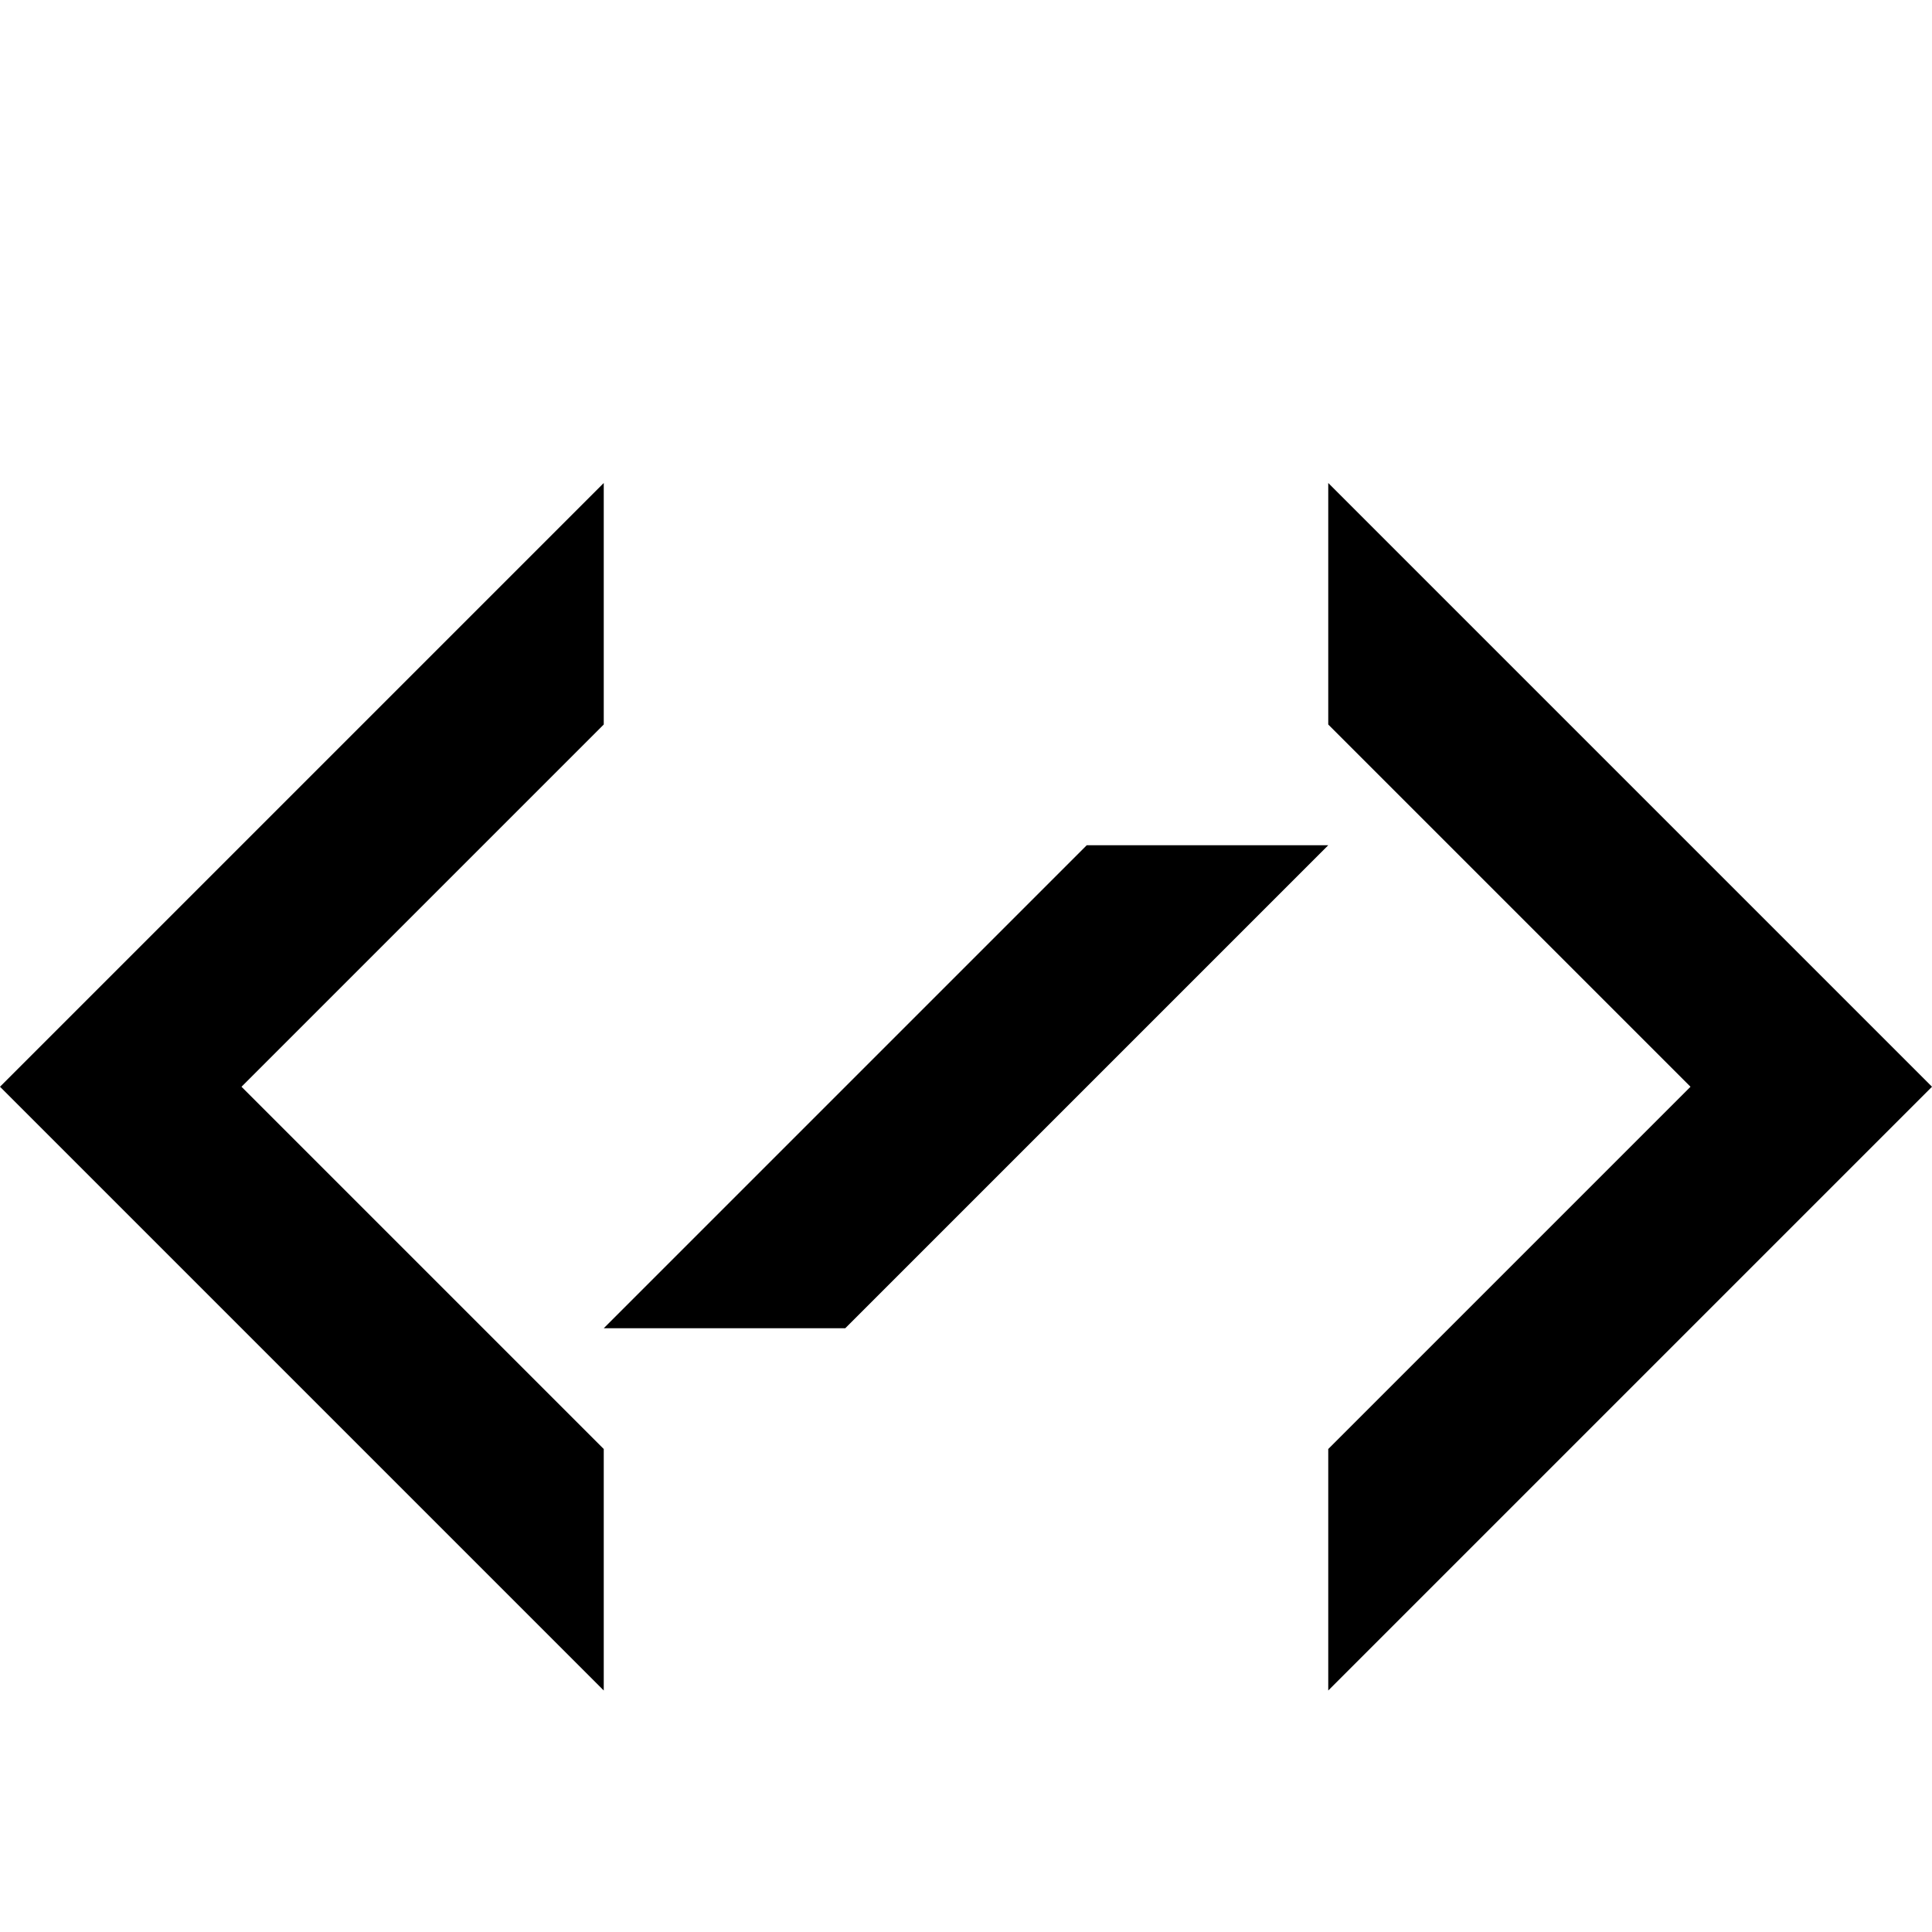
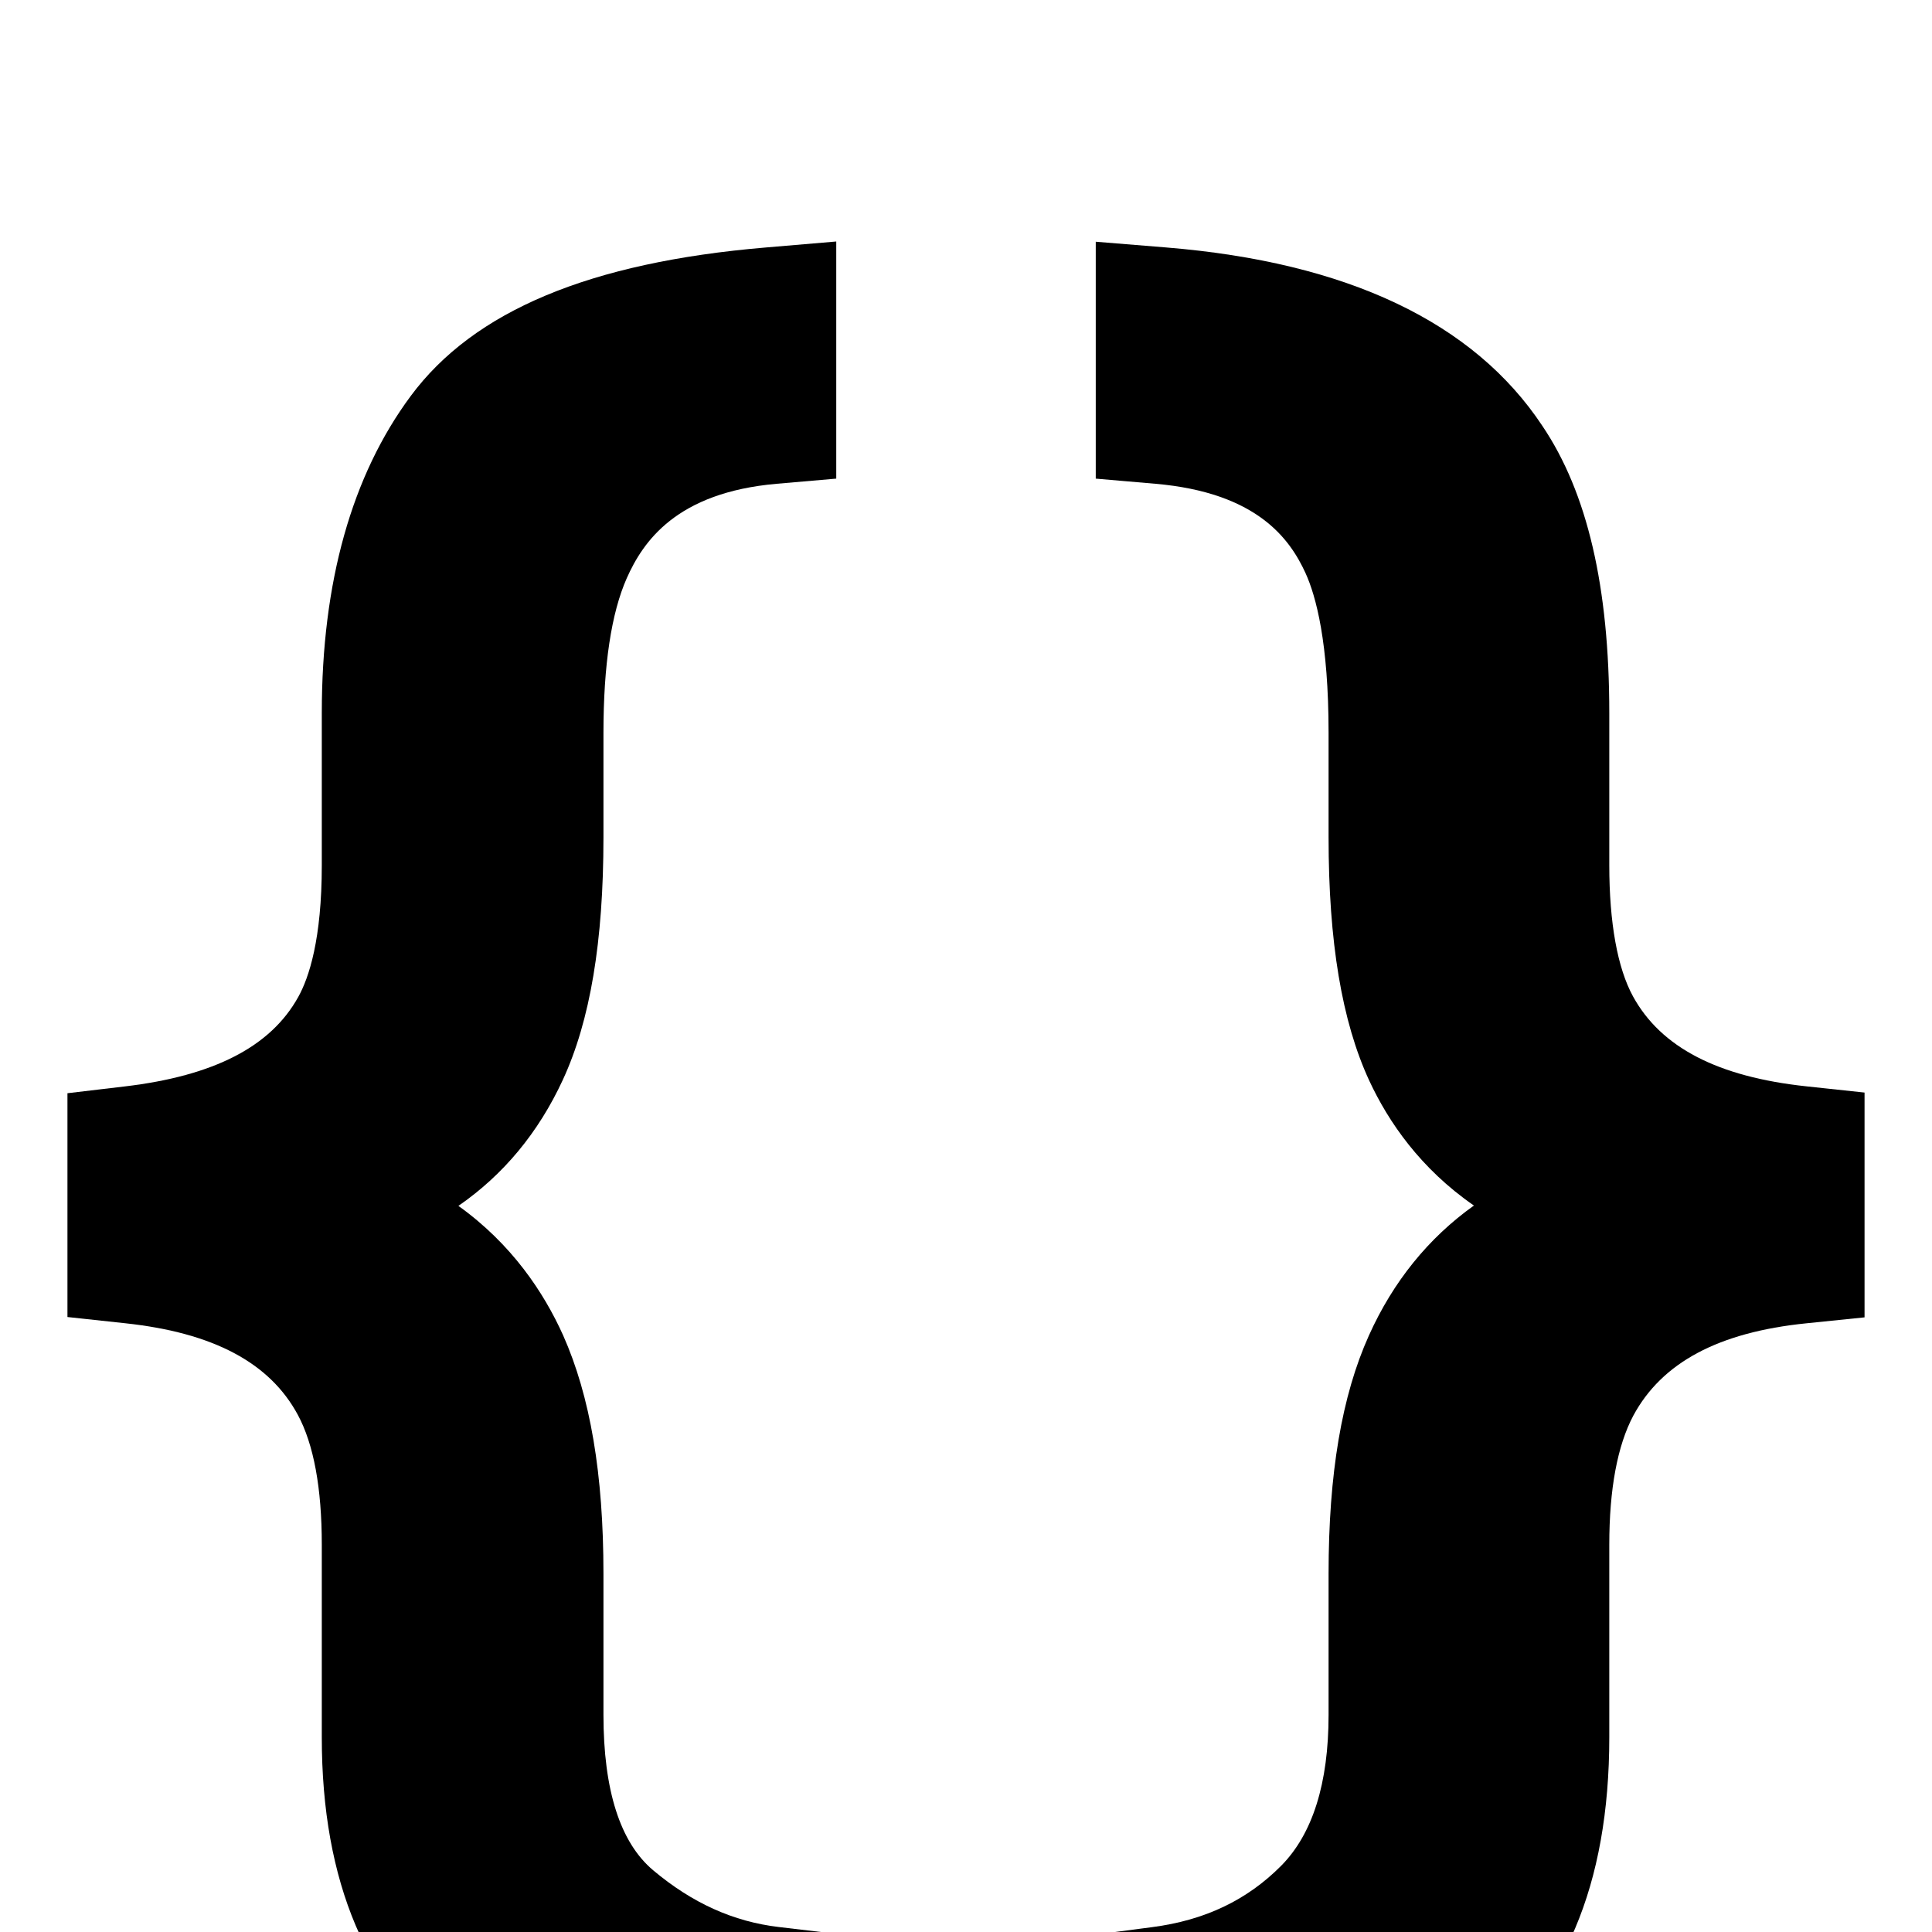
- <svg xmlns="http://www.w3.org/2000/svg" enable-background="new 0 0 32 32" height="2048" id="svg2" version="1.1" viewBox="0 0 2048 2048" width="2048" xml:space="preserve">
-   <defs id="defs3015" />
-   <g id="sourcecode-1" transform="matrix(64,0,0,64,-2048,384)">
-     <polygon points="28,16 22,22 22,26 32,16 22,6 22,10 " id="polygon3007-7" transform="translate(32,-4)" />
-     <polygon points="4,16 10,22 10,26 0,16 10,6 10,10 " id="polygon3009-4" transform="translate(32,-4)" />
-     <polygon points="14,20 22,12 18,12 10,20 " id="polygon3011-0" transform="translate(32,-4)" />
+ <svg xmlns="http://www.w3.org/2000/svg" version="1.1" id="Brackets" x="0px" y="0px" width="2048" height="2048" viewBox="0 0 2048 2048" enable-background="new 0 0 512 512" xml:space="preserve">
+   <defs id="defs11" />
+   <g id="g3" transform="matrix(4.586827,0,0,4.586827,-91.09439,100.9148)">
+     <path d="m 114.799,69.493 c -13.651,18.396 -20.571,43.054 -20.571,73.284 v 35.185 c 0,17.099 -2.961,25.993 -5.457,30.471 -6.357,11.45 -19.459,18.202 -40.051,20.643 l -13.271,1.572 v 51.721 l 13.429,1.45 c 20.292,2.192 33.312,9.107 39.804,21.144 3.679,6.82 5.546,16.926 5.546,30.027 v 44.514 c 0,33.411 10.512,58.159 31.249,73.556 18.917,14.044 42.837,22.612 71.094,25.469 l 16.552,1.674 v -55.29 l -13.275,-1.569 c -10.512,-1.244 -20.014,-5.533 -29.038,-13.114 -7.625,-6.406 -11.489,-18.501 -11.489,-35.948 v -32.65 c 0,-22.942 -3.043,-40.929 -9.324,-55.043 -4.47,-9.927 -11.896,-21.096 -24.196,-29.903 10.425,-7.204 18.493,-16.933 24.135,-29.134 6.314,-13.659 9.385,-31.972 9.385,-55.985 v -24.188 c 0,-15.659 1.816,-27.705 5.394,-35.77 3.739,-8.396 11.402,-19.785 34.67,-21.808 l 13.738,-1.19 v -54.8 l -16.31,1.385 c -40.617,3.433 -67.444,14.655 -82.014,34.297 z" id="path5" />
+     <path d="m 437.327,229.057 c -20.487,-2.192 -33.589,-8.987 -40.061,-20.771 -3.592,-6.539 -5.49,-17.021 -5.49,-30.311 v -35.179 c 0,-29.231 -5.083,-50.976 -15.468,-66.372 -15.87,-23.958 -45.122,-37.833 -86.951,-41.237 l -16.262,-1.322 v 54.748 l 13.748,1.186 c 23.558,2.035 31.106,12.761 34.716,20.612 2.437,5.337 5.342,16.078 5.342,36.916 v 24.172 c 0,24.158 3.068,42.547 9.396,56.233 4.441,9.561 11.853,20.345 24.191,28.875 -10.477,7.475 -18.653,17.544 -24.266,30.03 -6.273,13.932 -9.321,31.938 -9.321,55.051 v 32.628 c 0,15.813 -3.694,27.555 -10.975,34.889 -7.89,7.94 -17.621,12.573 -29.746,14.16 l -13.086,1.715 v 55.227 l 16.646,-1.786 c 28.008,-3.007 51.77,-11.423 70.616,-25.013 20.849,-15.033 31.419,-39.932 31.419,-74.004 V 334.99 c 0,-12.857 1.882,-22.917 5.551,-29.824 6.614,-12.285 19.676,-19.266 39.929,-21.337 l 13.512,-1.382 v -51.952 l -13.44,-1.438 z" id="path7" />
  </g>
</svg>
